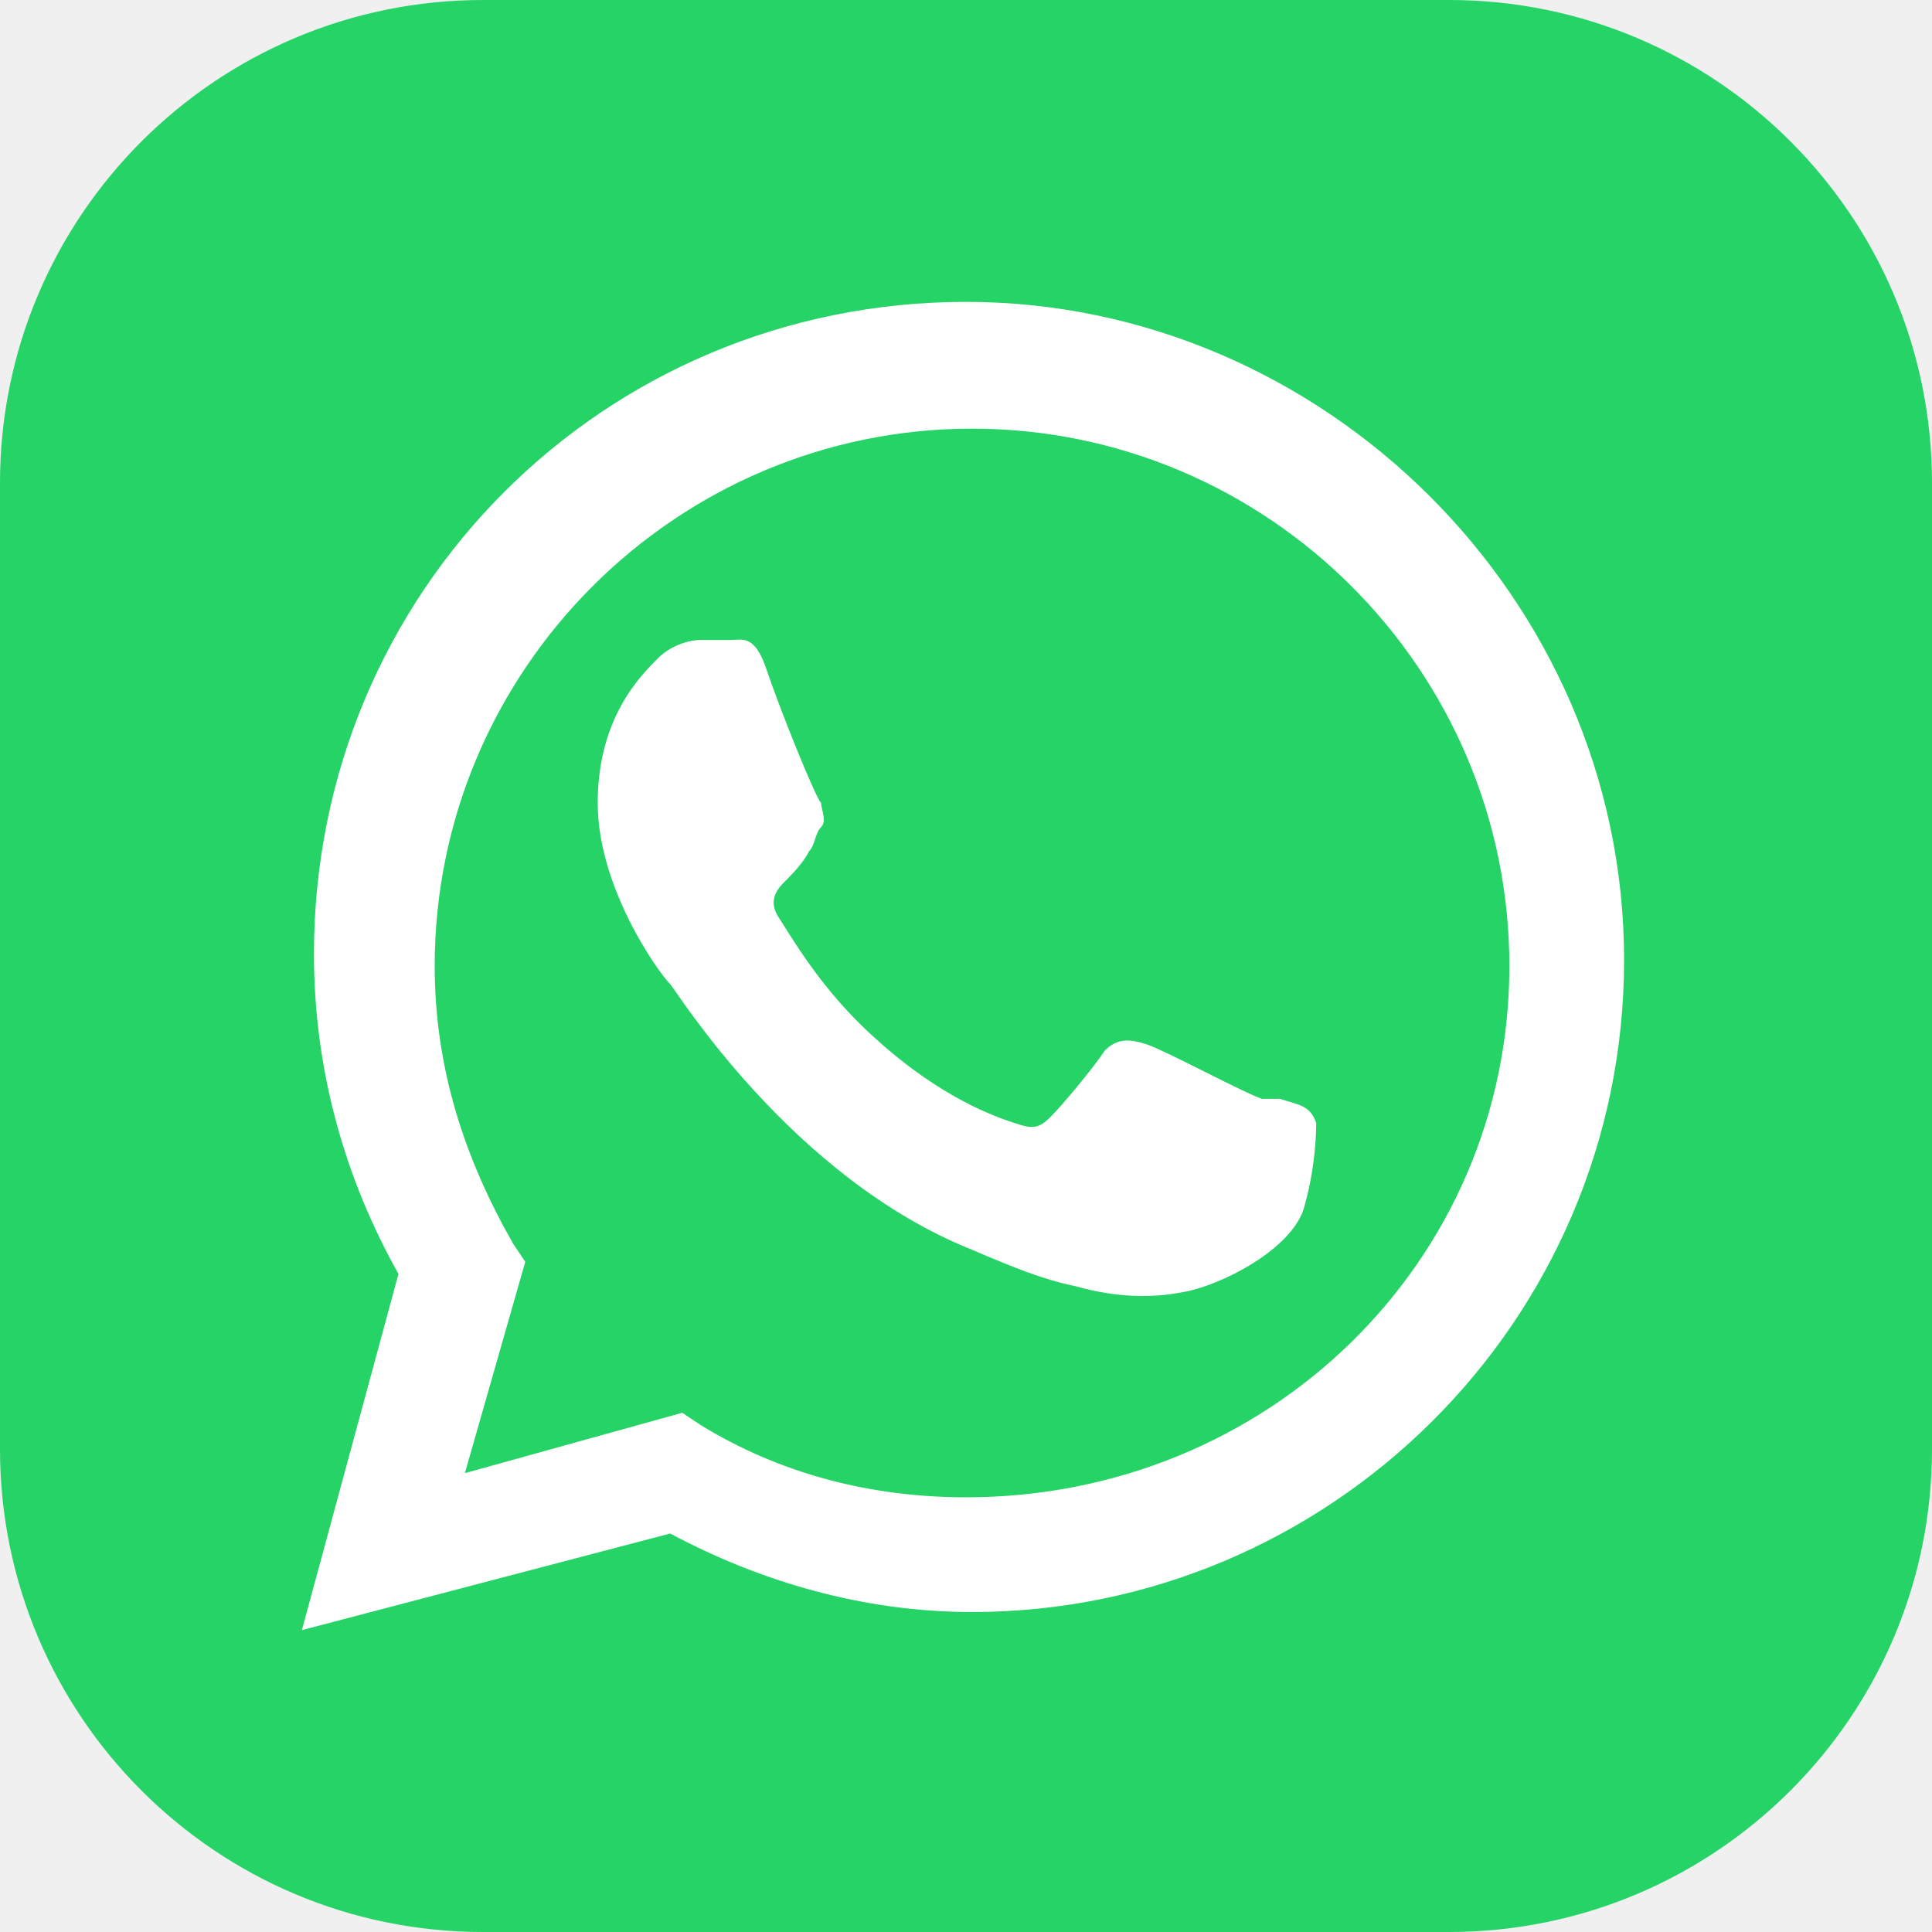
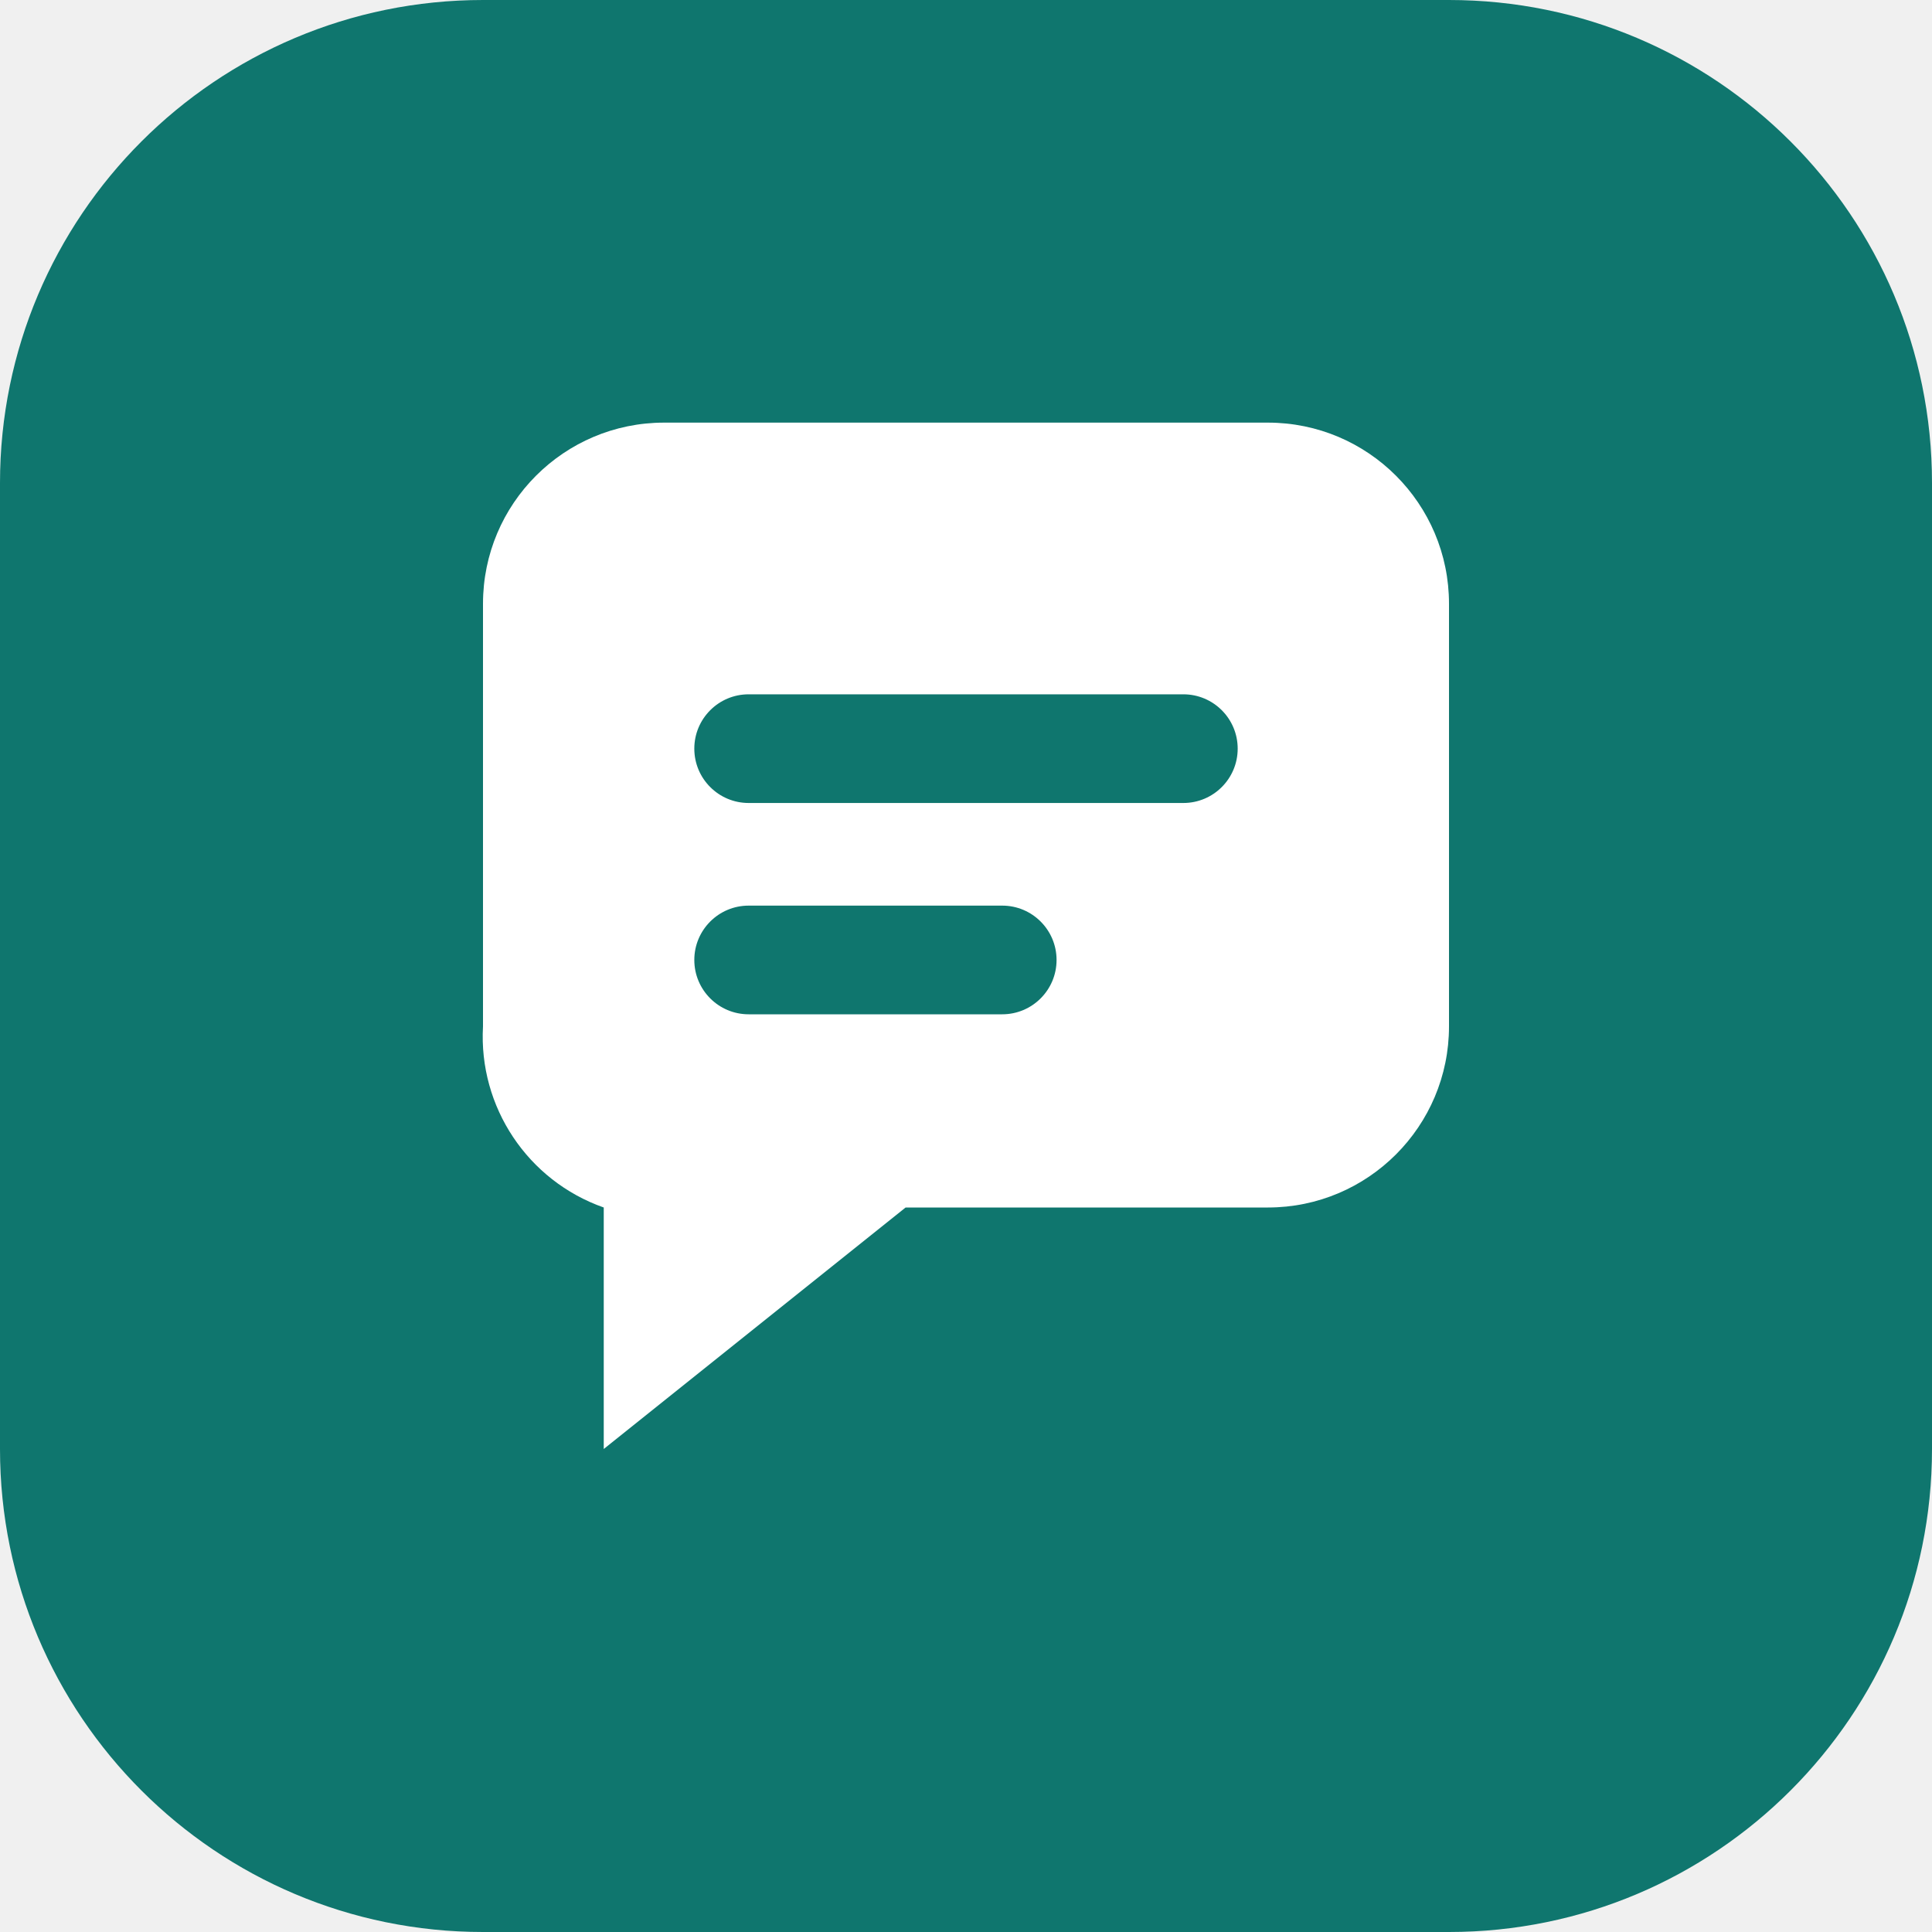
<svg xmlns="http://www.w3.org/2000/svg" viewBox="0 0 32 32" fill="none">
-   <rect width="32" height="32" rx="8" fill="#25D366" />
-   <path d="M16 5C10 5 5.2 9.8 5.2 15.8c0 1.9.5 3.7 1.4 5.3L5 27l6.1-1.6c1.5.8 3.2 1.3 5 1.3 5.9 0 10.8-4.8 10.8-10.8S21.9 5 16 5zm0 19.8c-1.6 0-3.1-.4-4.4-1.2l-.3-.2-3.6 1 1-3.5-.2-.3c-.8-1.4-1.3-2.9-1.3-4.6 0-4.9 4-8.9 8.9-8.9s8.9 4 8.9 8.9-4 8.8-9 8.8zm4.9-6.6c-.3-.1-1.6-.8-1.9-.9-.3-.1-.5-.1-.7.1-.2.3-.7.9-.9 1.1-.2.2-.3.2-.6.1-.3-.1-1.2-.4-2.3-1.4-.9-.8-1.4-1.7-1.6-2-.2-.3 0-.5.1-.6.1-.1.3-.3.4-.5.1-.1.1-.3.2-.4.1-.1 0-.3 0-.4-.1-.1-.7-1.6-.9-2.2-.2-.6-.4-.5-.6-.5h-.5c-.2 0-.5.1-.7.3-.3.3-1 1-1 2.4 0 1.4 1 2.8 1.2 3 .1.1 2 3.2 5 4.4.7.3 1.2.5 1.7.6.7.2 1.3.2 1.8.1.6-.1 1.8-.7 2-1.4.2-.7.2-1.3.2-1.4-.1-.3-.3-.3-.6-.4z" fill="white" />
+   <rect width="32" height="32" rx="8" fill="#0f766e" />
+   <path d="M8 10a3 3 0 0 1 3-3h10a3 3 0 0 1 3 3v7a3 3 0 0 1-3 3h-6l-5 4v-4a3 3 0 0 1-2-3v-7z" fill="white" />
+   <rect x="11.5" y="11.5" width="9" height="1.8" rx=".9" fill="#0f766e" />
+   <rect x="11.5" y="15" width="6" height="1.8" rx=".9" fill="#0f766e" />
</svg>
